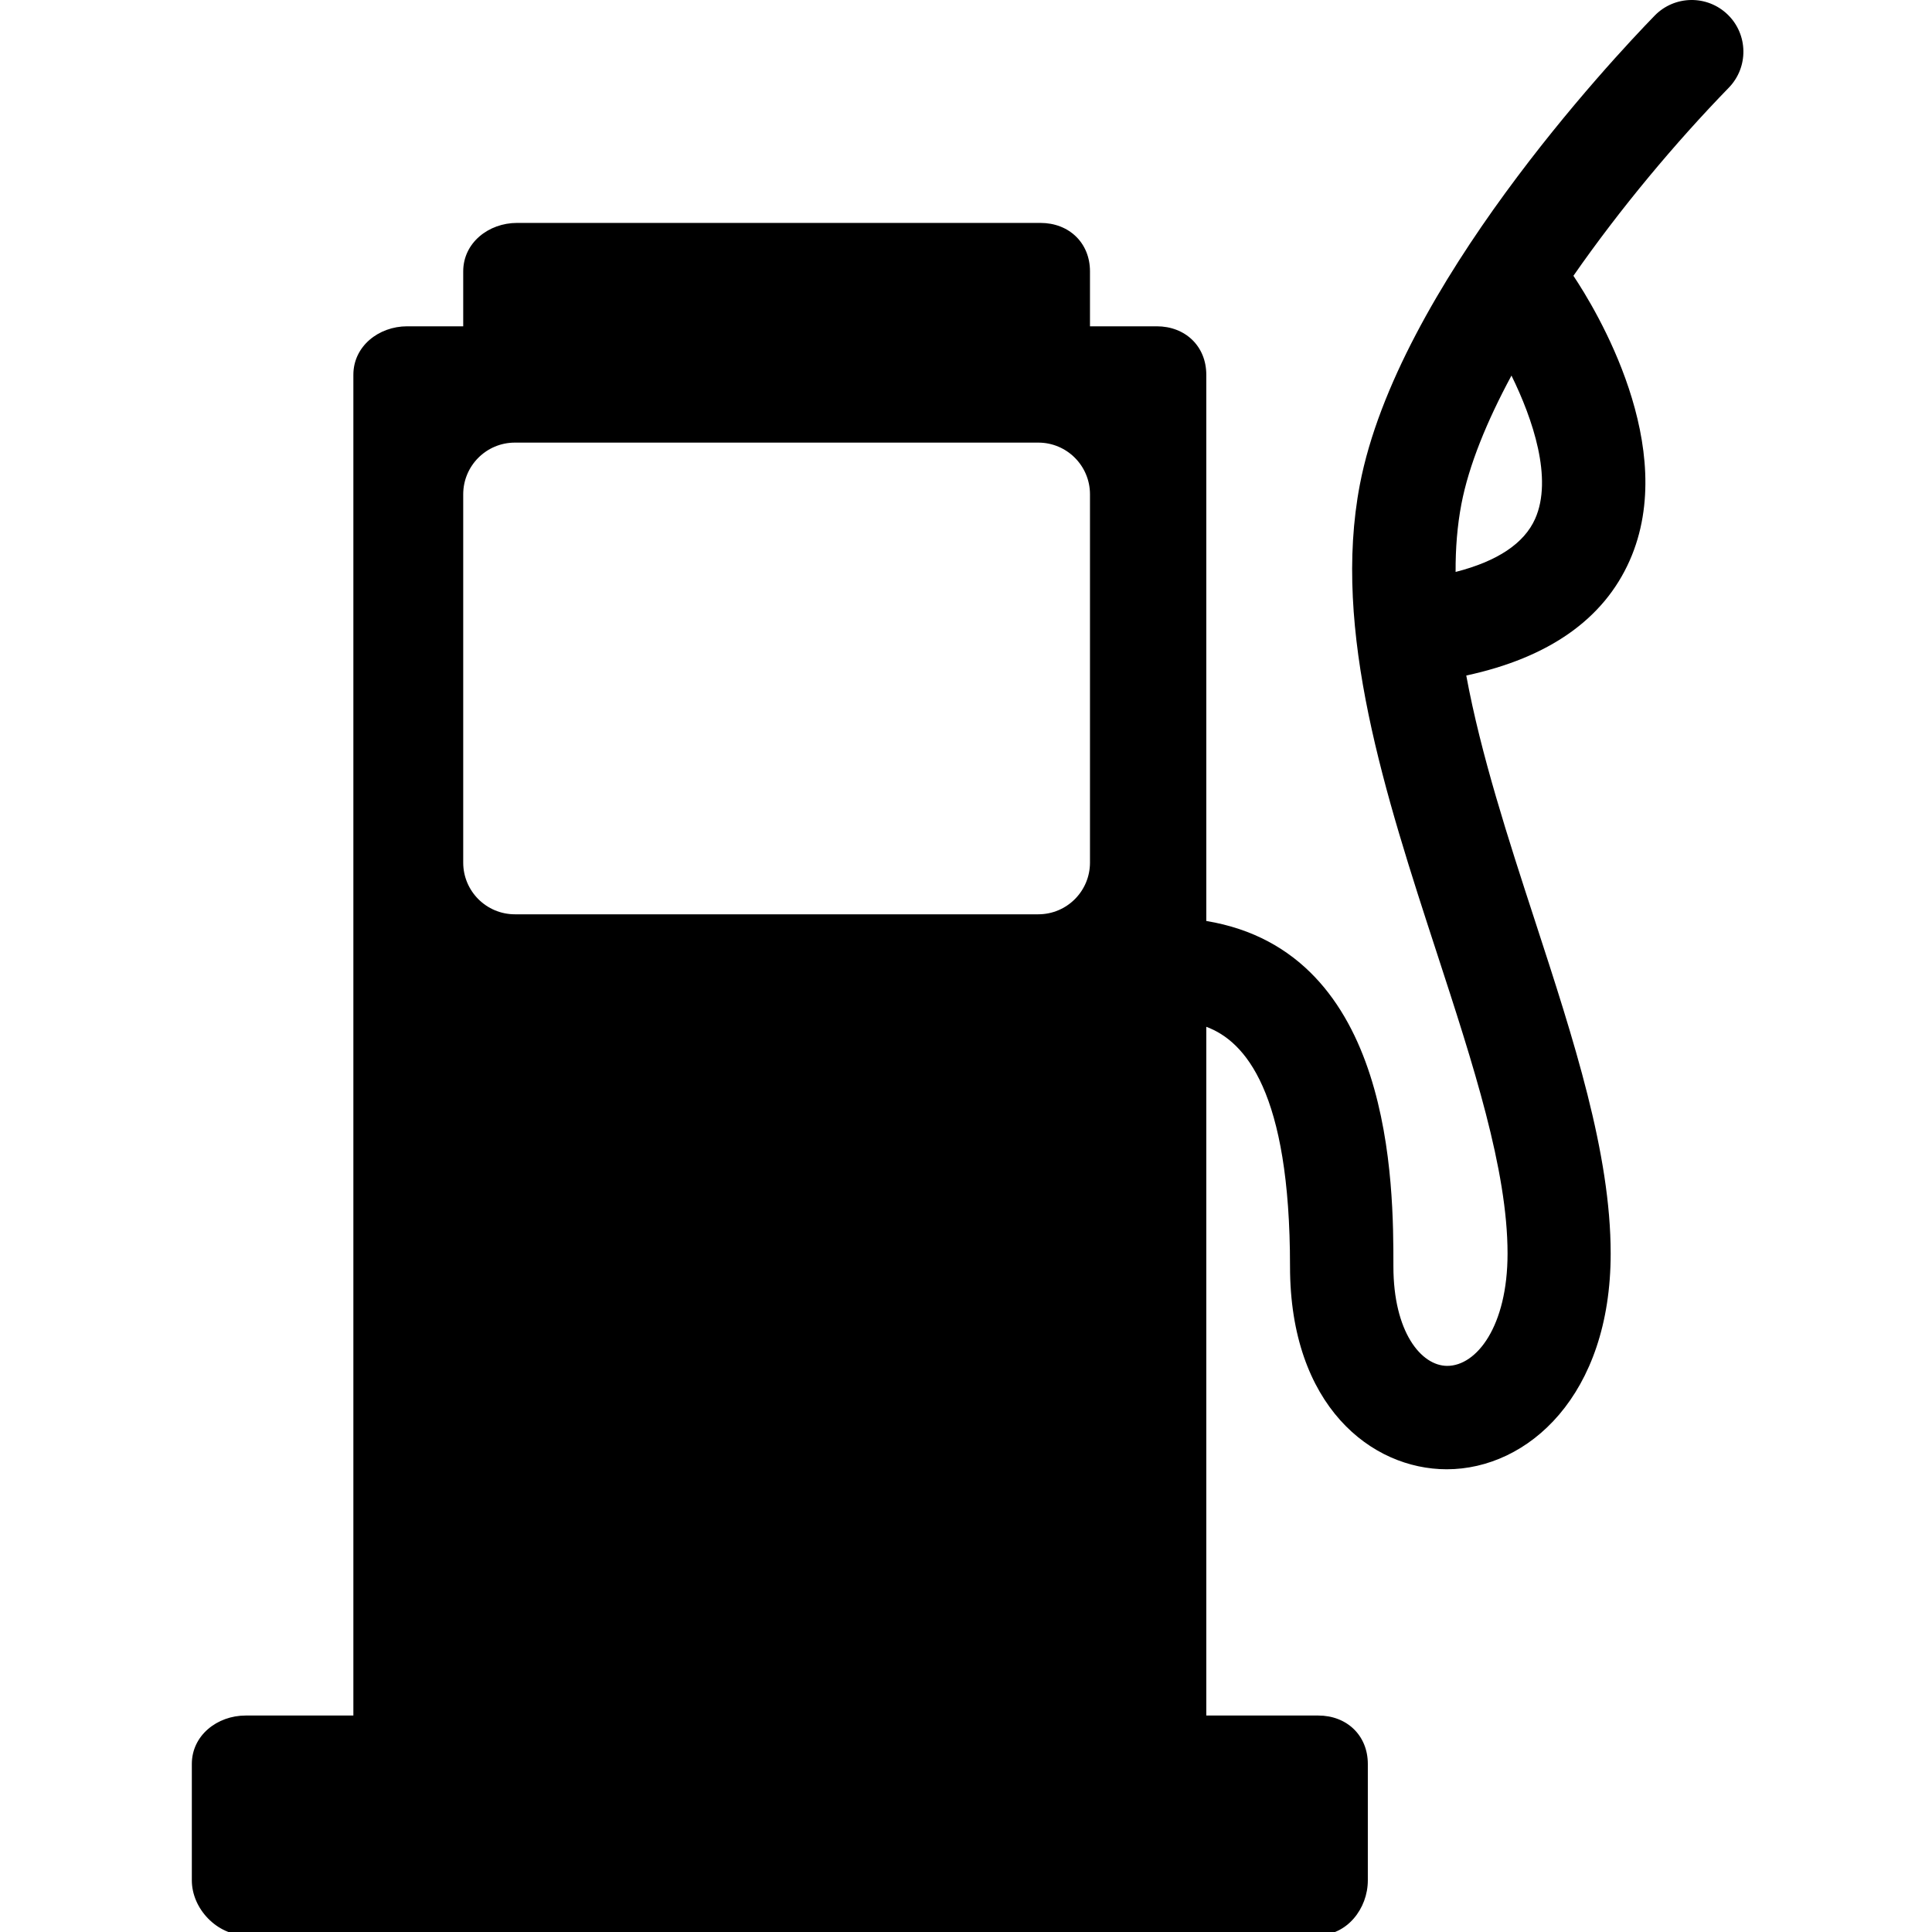
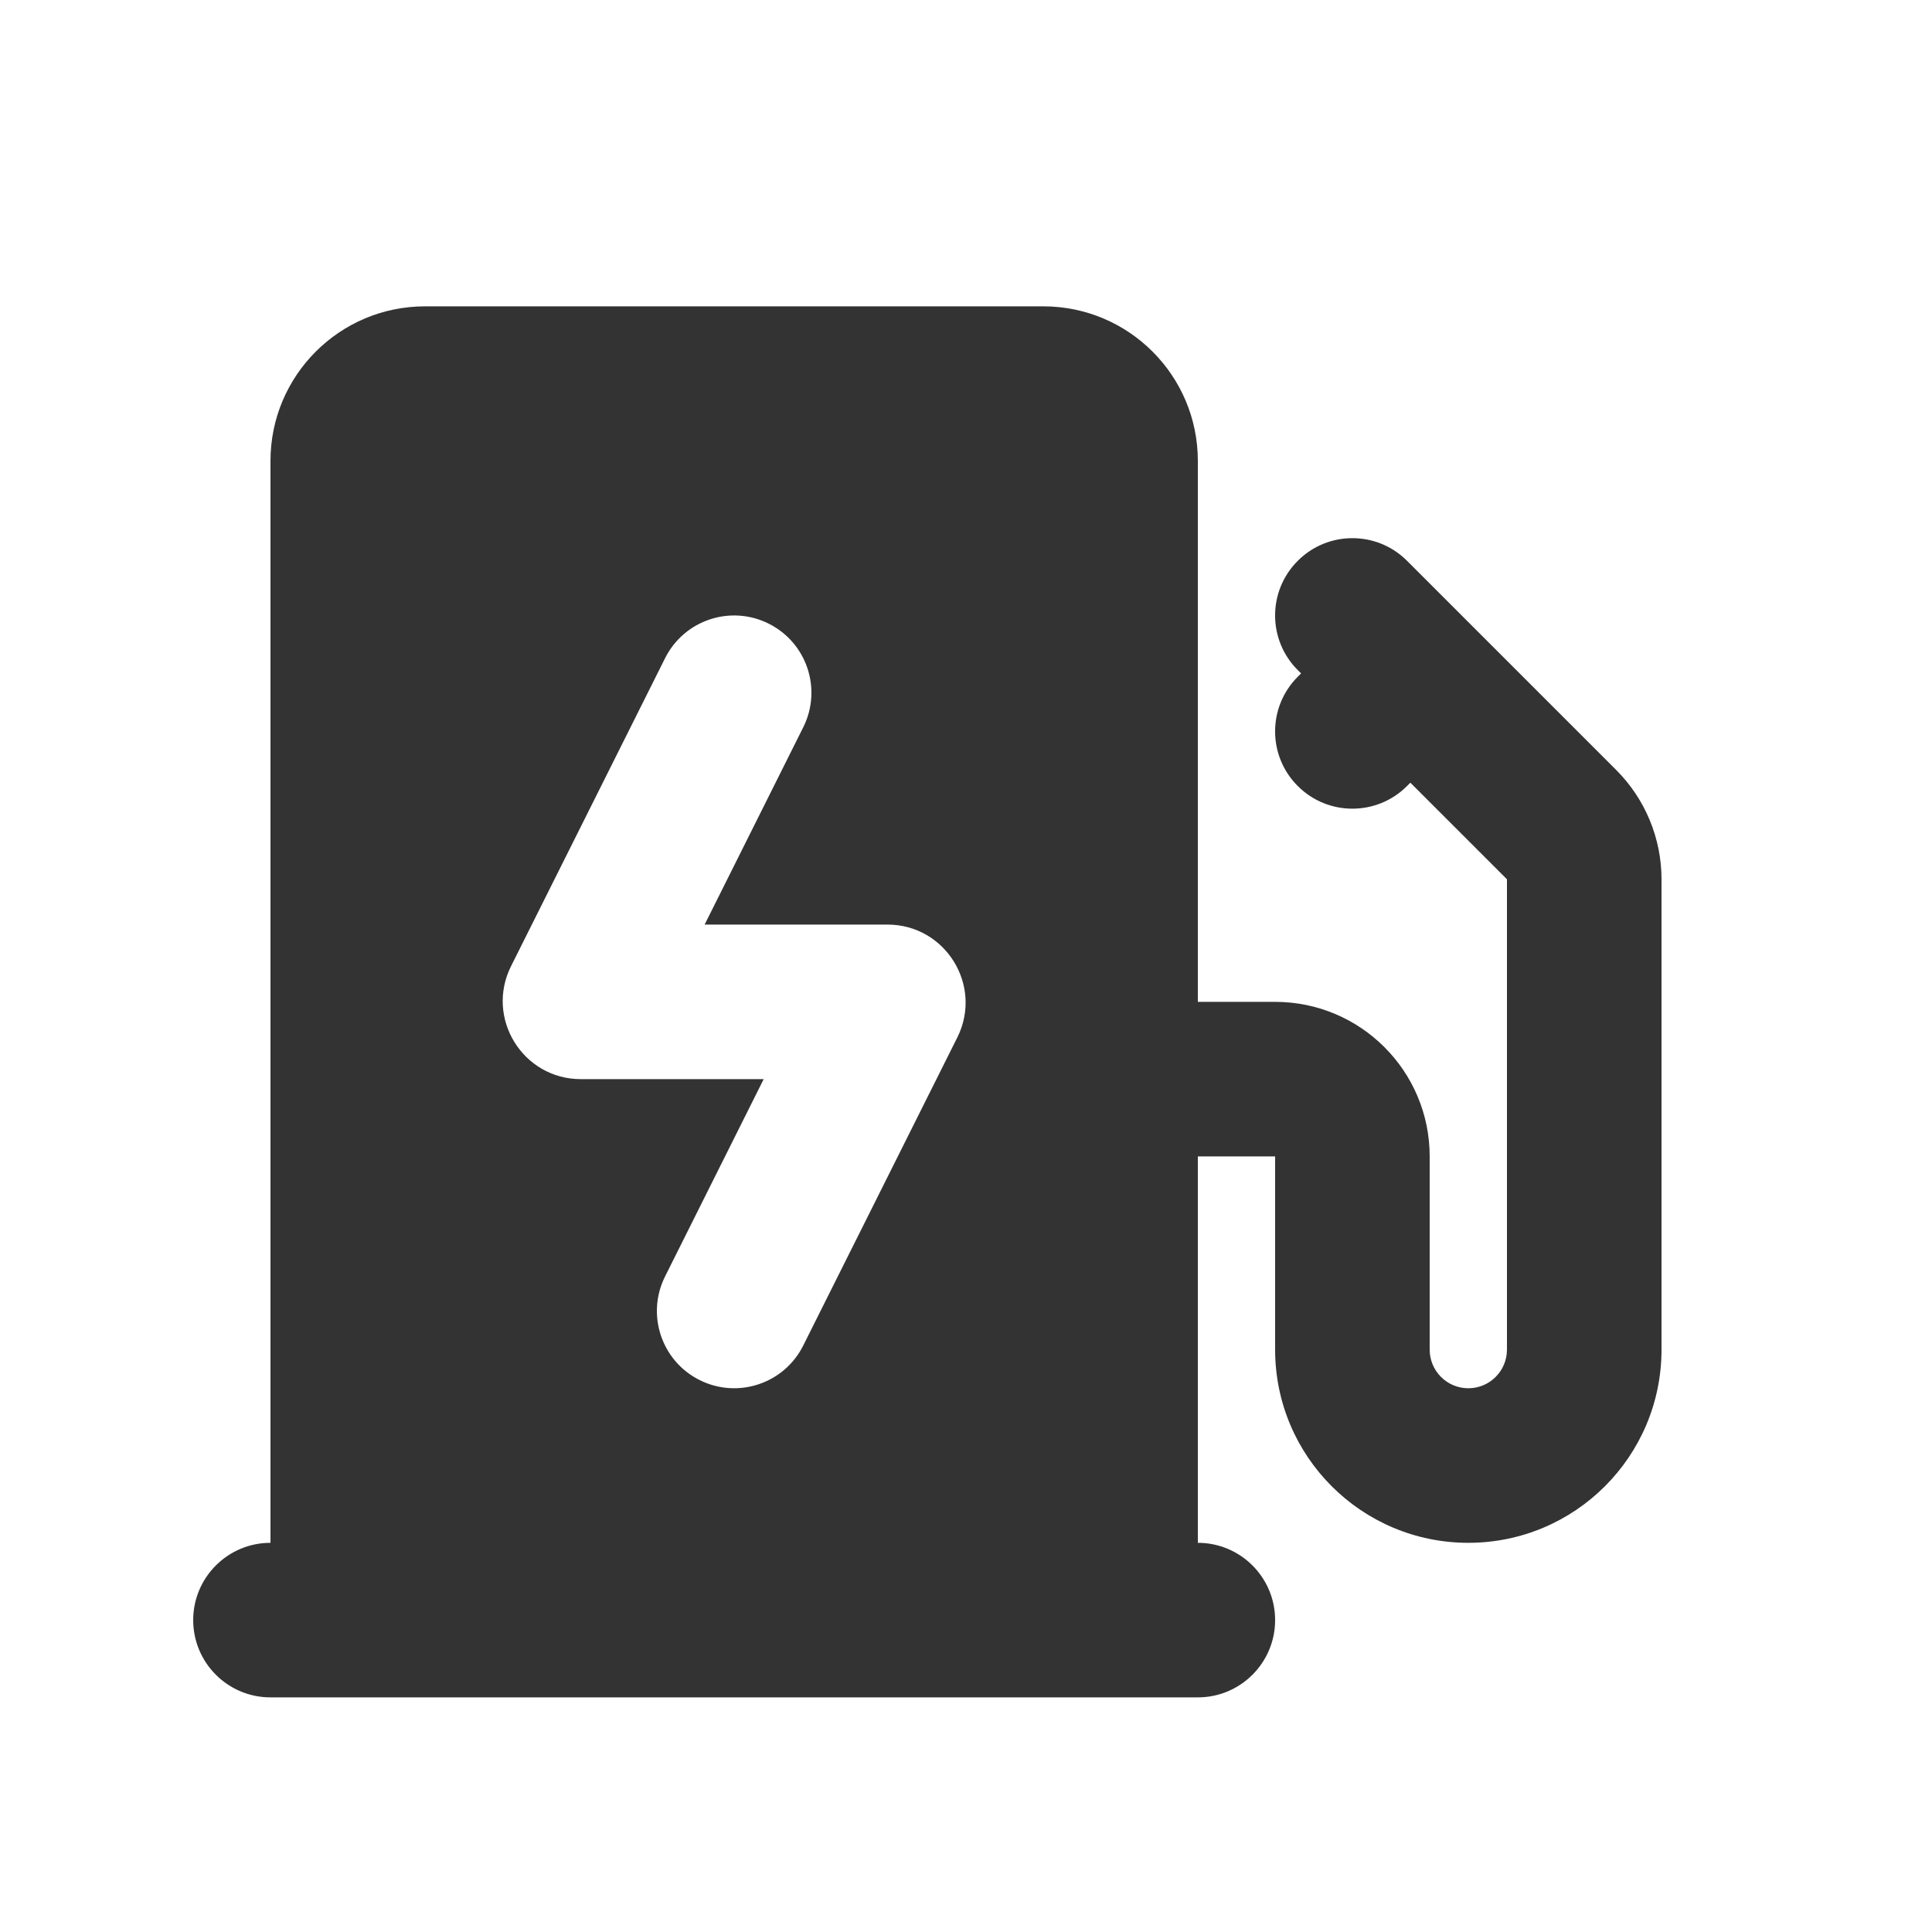
- <svg xmlns="http://www.w3.org/2000/svg" fill="#000000" height="32px" width="32px" version="1.1" id="Capa_1" viewBox="0 0 299 299" xml:space="preserve">
-   <g>
-     <path d="M267.389,2.263c-3.168-3.078-8.232-3.008-11.313,0.16c-6.597,6.785-39.8,42.174-45.621,72.572   c-4.335,22.643,3.927,47.984,11.917,72.492c5.626,17.258,10.94,33.559,10.94,46.512c0,11.293-4.807,17.387-9.33,17.387   c-4.06,0-8.336-5.285-8.336-15.387c0-12.461,0.042-48.662-28.958-53.467V57.999c0-4.418-3.249-7.5-7.667-7.5h-10.333v-8.5   c0-4.418-3.249-7.5-7.667-7.5h-81c-4.418,0-8.333,3.082-8.333,7.5v8.5h-8.667c-4.418,0-8.333,3.082-8.333,7.5v207.5H38.021   c-4.418,0-8.333,3.082-8.333,7.5v18c0,4.418,3.915,8.5,8.333,8.5h166c4.418,0,7.667-4.082,7.667-8.5v-18   c0-4.418-3.249-7.5-7.667-7.5h-17.333V158.908c6,2.236,12.958,10.016,12.958,37.092c0,21.564,12.613,31.387,24.253,31.387   c12.588,0,25.372-11.467,25.372-33.387c0-15.494-5.676-32.969-11.708-51.471c-4.156-12.748-8.38-25.74-10.641-37.984   c12.769-2.752,21.273-8.719,25.293-17.799c7.756-17.521-5.232-38.854-8.71-44.063c7.248-10.422,15.829-20.658,24.042-29.107   C270.627,10.408,270.557,5.343,267.389,2.263z M168.688,133.499c0,4.418-3.582,8-8,8h-81c-4.418,0-8-3.582-8-8v-57   c0-4.418,3.582-8,8-8h81c4.418,0,8,3.582,8,8V133.499z M237.582,80.286c-1.7,3.82-5.836,6.574-12.31,8.229   c-0.019-3.637,0.256-7.152,0.898-10.512c1.144-5.971,3.92-12.777,7.748-19.879C237.226,64.851,240.344,74.077,237.582,80.286z" />
-   </g>
+ <svg xmlns="http://www.w3.org/2000/svg" width="25" height="25" viewBox="0 0 25 25" fill="none">
+   <path fill-rule="evenodd" clip-rule="evenodd" d="M3.5 5.964C3.5 4.86 4.395 3.964 5.5 3.964L13.5 3.964C14.605 3.964 15.5 4.86 15.5 5.964V12.964H16.5C17.605 12.964 18.5 13.86 18.5 14.964V17.464C18.5 17.74 18.724 17.964 19 17.964C19.276 17.964 19.5 17.74 19.5 17.464V11.378L18.25 10.128L18.207 10.171C17.817 10.562 17.183 10.562 16.793 10.171C16.402 9.781 16.402 9.148 16.793 8.757L16.836 8.714L16.793 8.671C16.402 8.281 16.402 7.648 16.793 7.257C17.183 6.866 17.817 6.866 18.207 7.257L20.914 9.964C21.289 10.339 21.5 10.848 21.5 11.378V17.464C21.5 18.845 20.381 19.964 19 19.964C17.619 19.964 16.5 18.845 16.5 17.464V14.964H15.5V19.964C16.052 19.964 16.5 20.412 16.5 20.964C16.5 21.516 16.052 21.964 15.5 21.964H3.5C2.948 21.964 2.5 21.516 2.5 20.964C2.5 20.412 2.948 19.964 3.5 19.964L3.5 5.964ZM10.394 9.411C10.641 8.917 10.441 8.317 9.947 8.07C9.453 7.823 8.853 8.023 8.606 8.517L6.613 12.502C6.277 13.174 6.765 13.964 7.516 13.964H9.882L8.606 16.517C8.359 17.011 8.559 17.611 9.053 17.858C9.547 18.105 10.147 17.905 10.394 17.411L12.387 13.426C12.723 12.754 12.235 11.964 11.484 11.964H9.118L10.394 9.411Z" fill="#333333" />
</svg>
